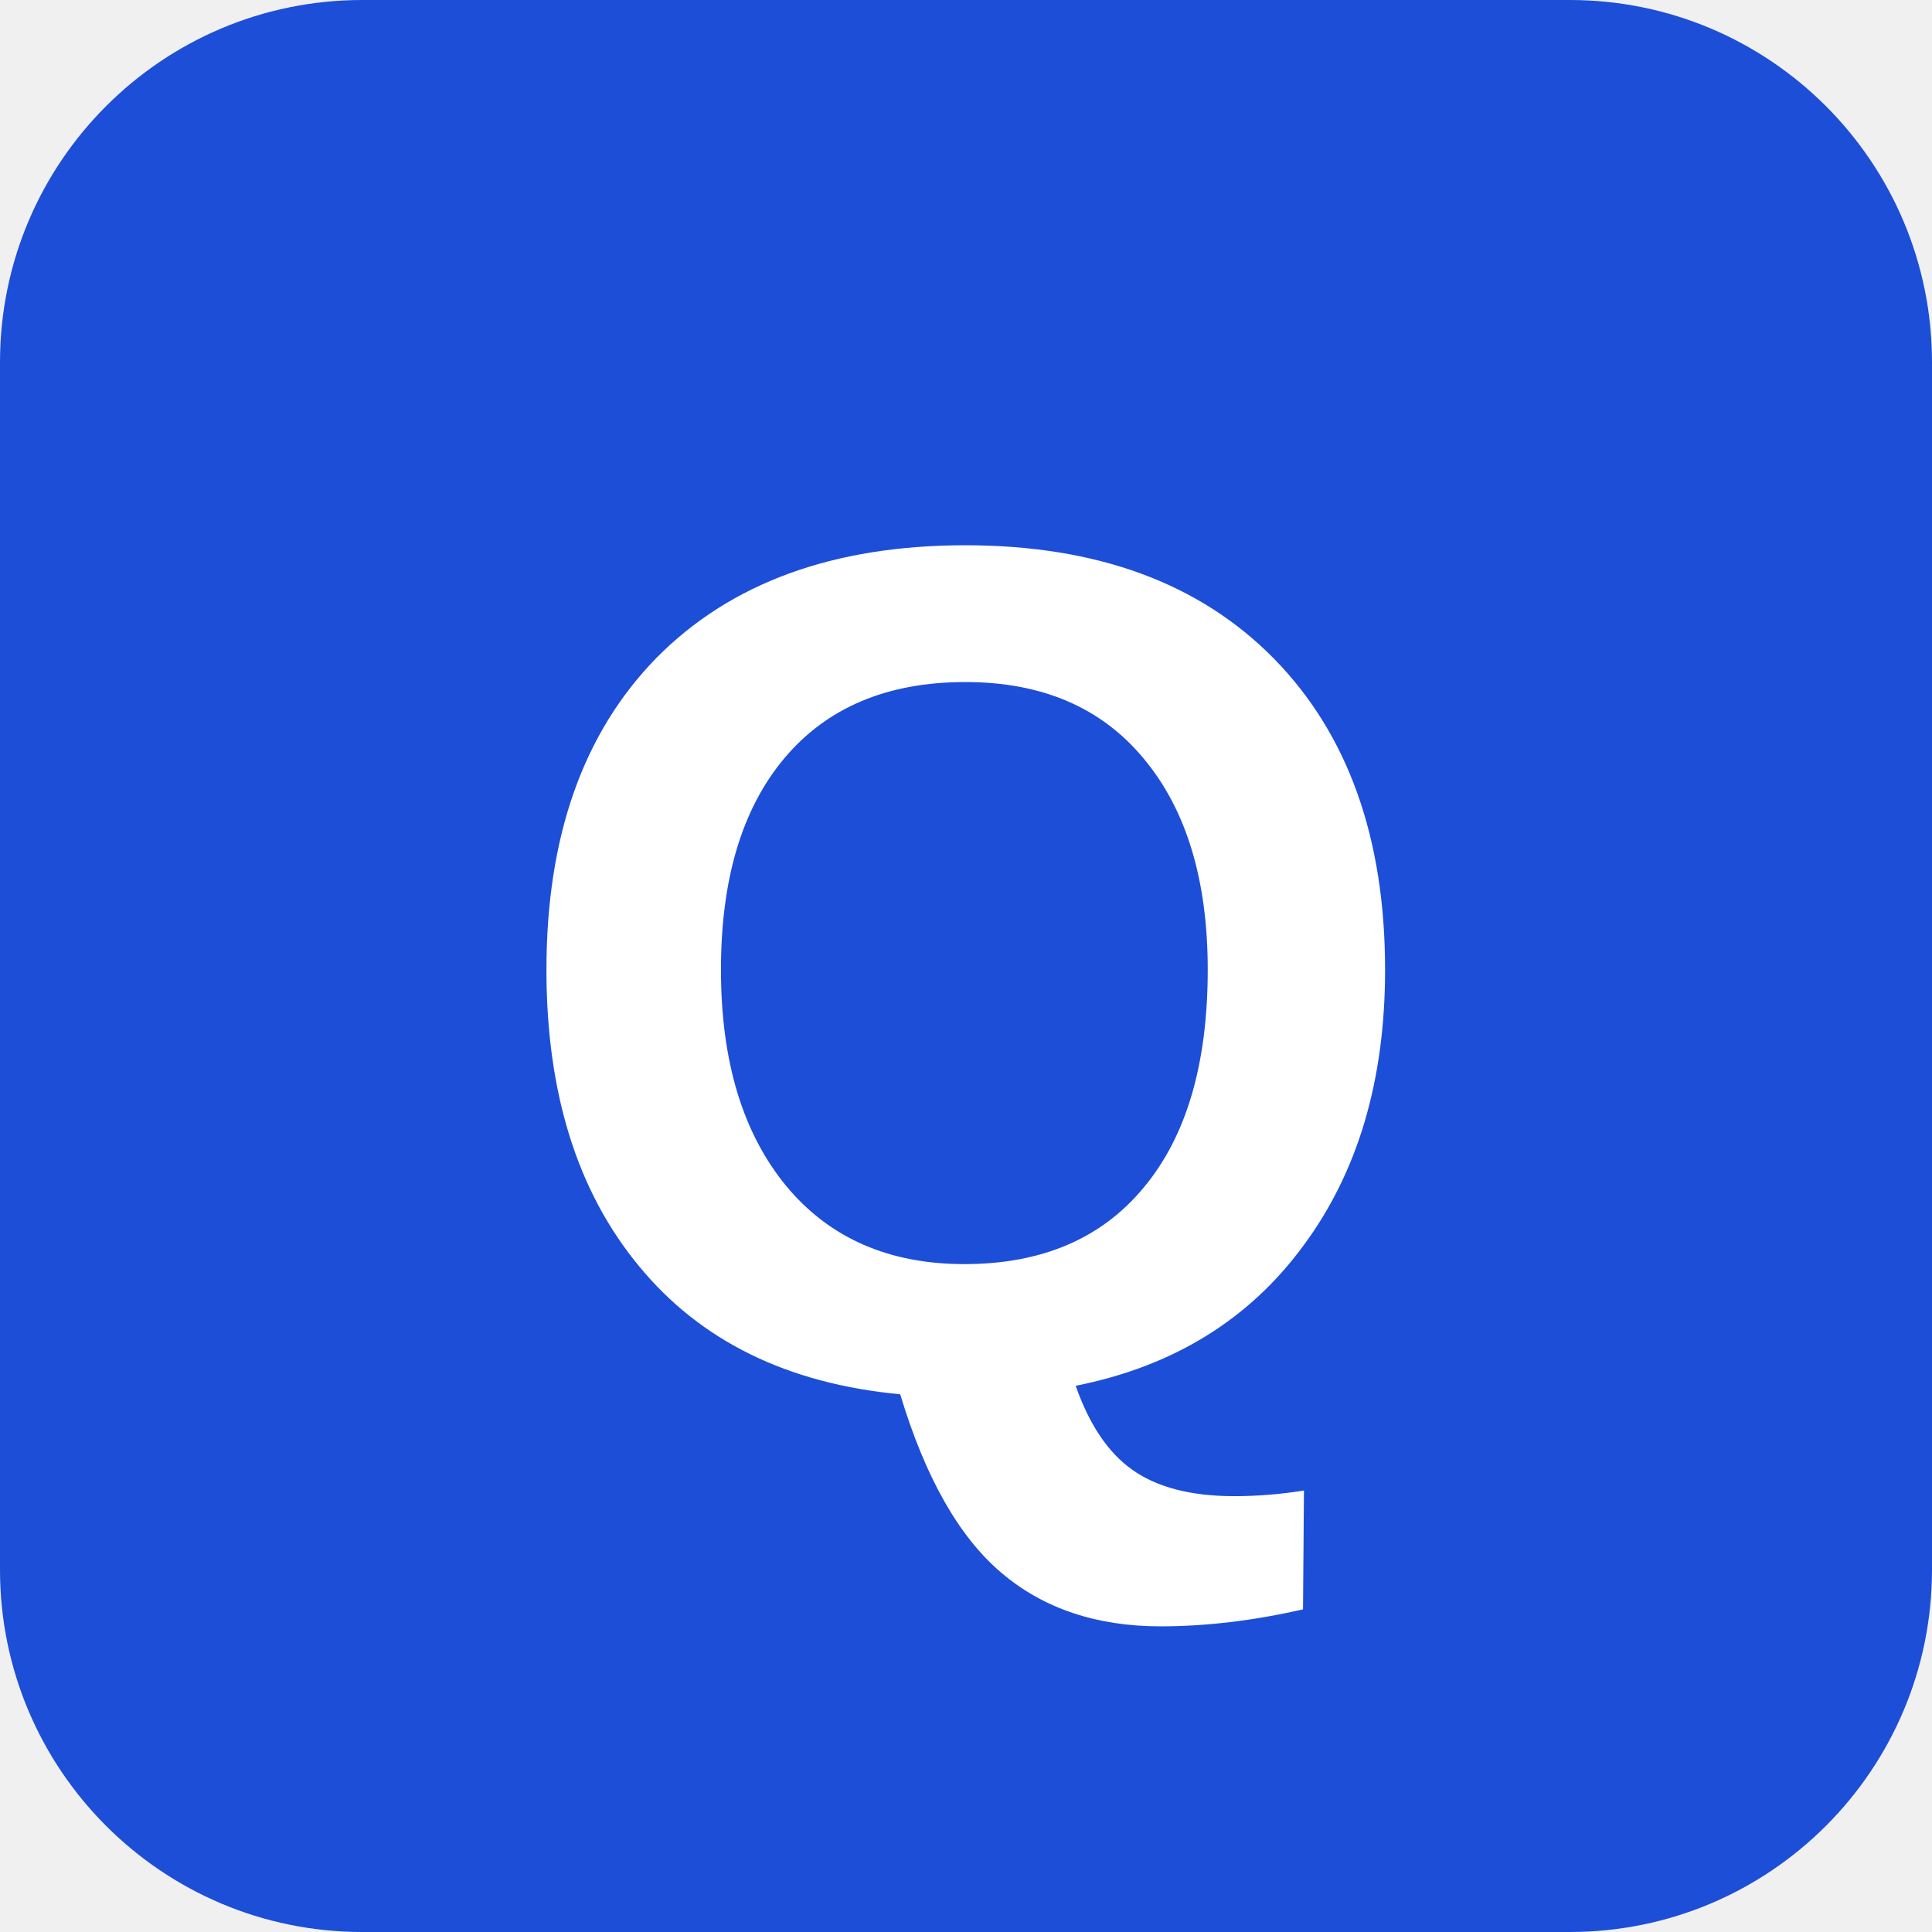
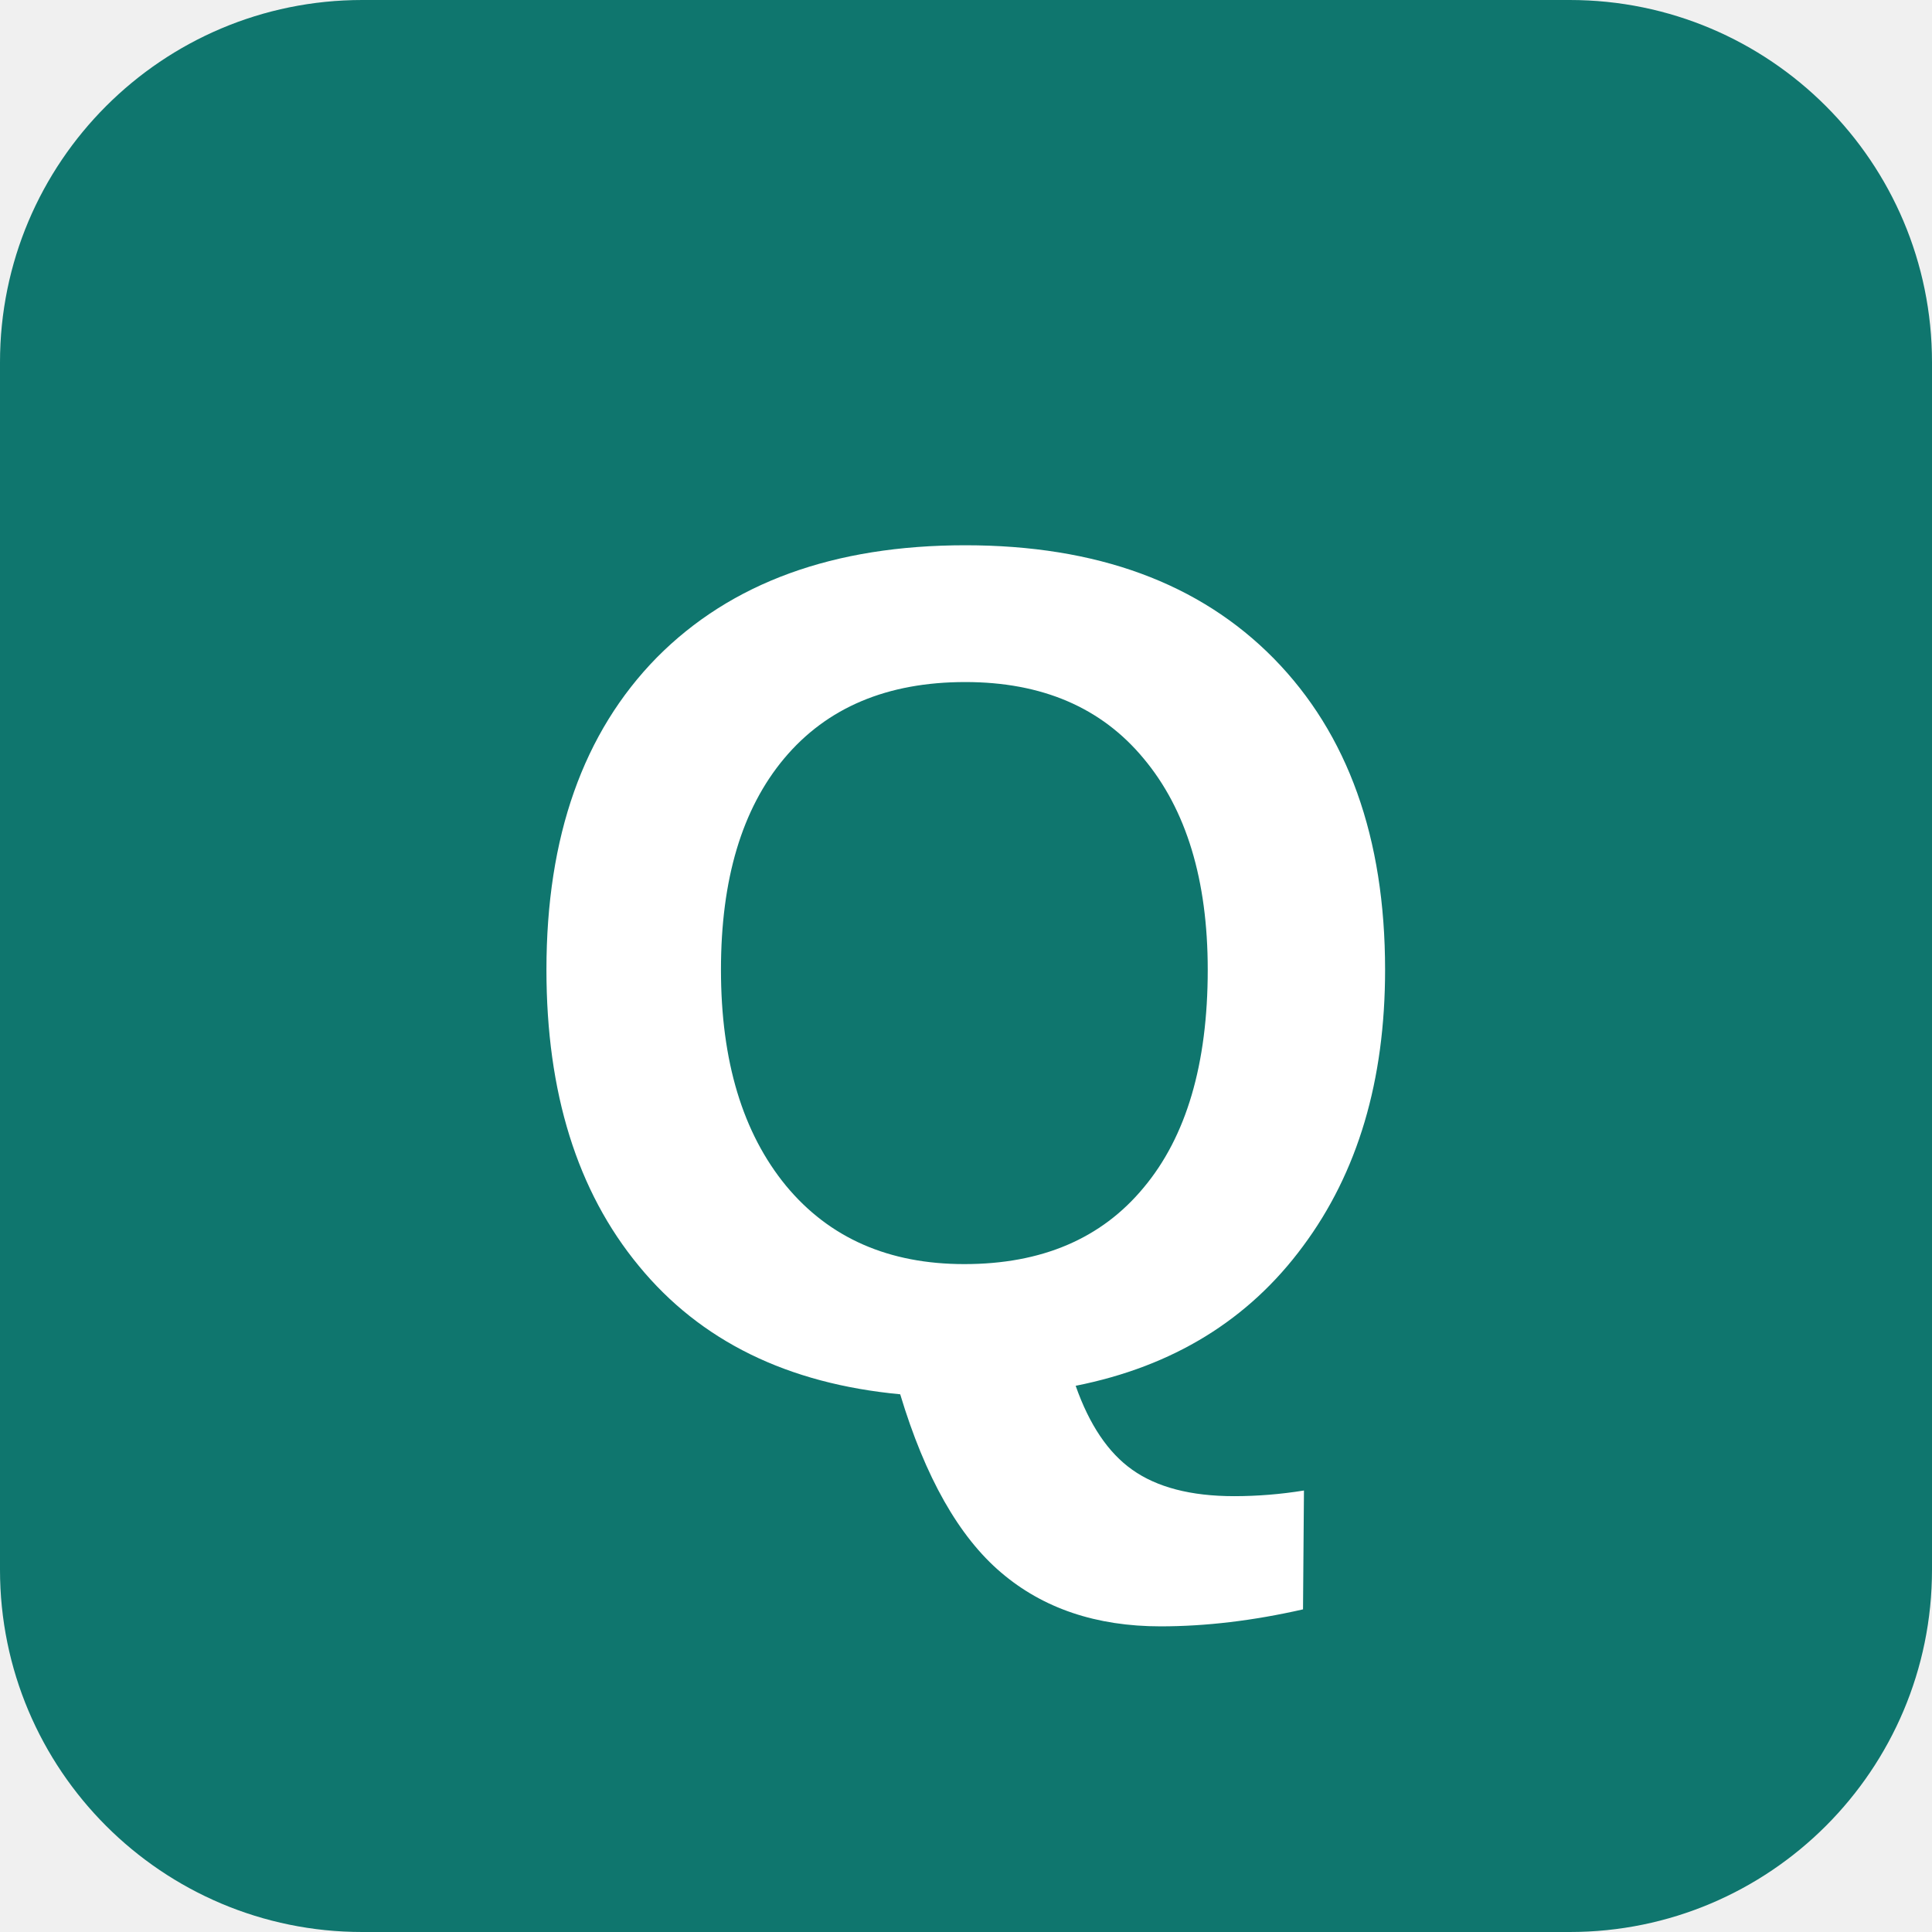
<svg xmlns="http://www.w3.org/2000/svg" viewBox="0 0 32 32">
-   <rect width="32" height="32" rx="6" fill="#1d4ed8" />
+   <rect width="32" height="32" rx="6" fill="#0f766e" />
  <text x="16" y="23" font-family="Arial,sans-serif" font-size="20" font-weight="700" text-anchor="middle" fill="#fff">Q</text>
</svg>
